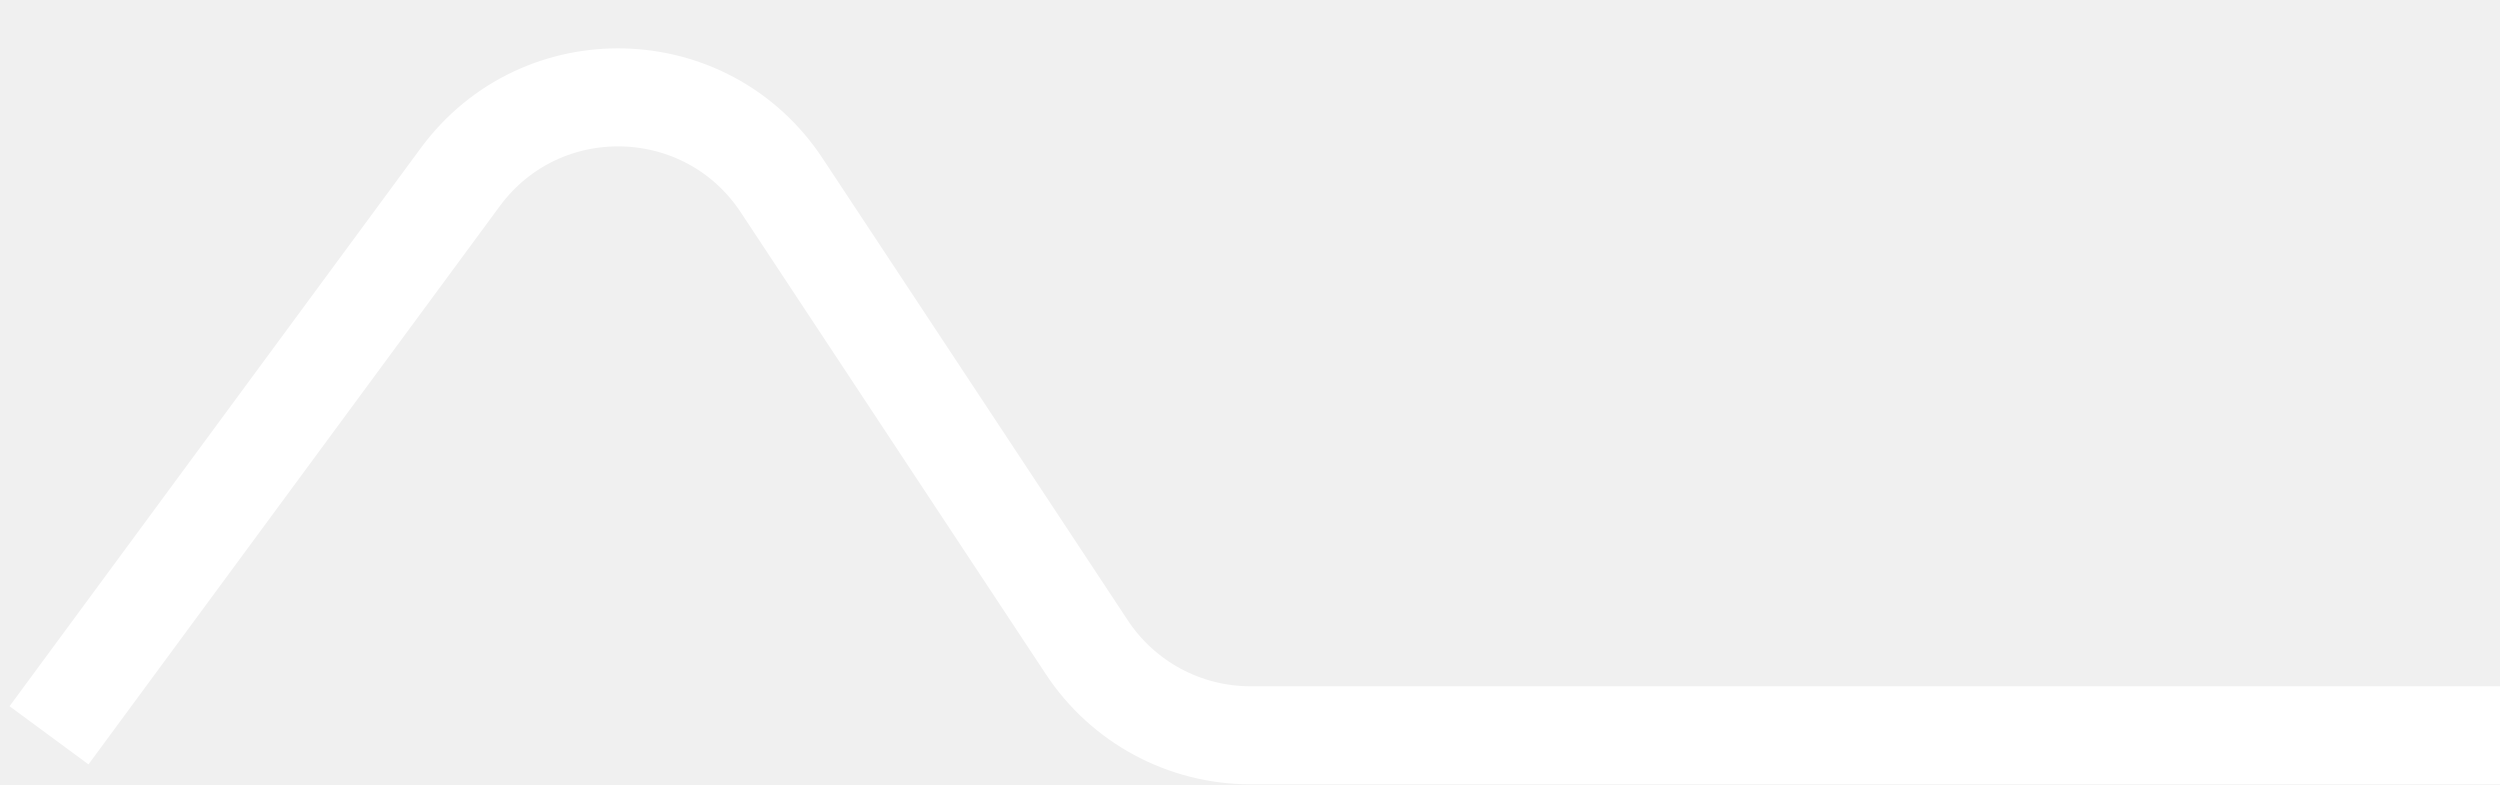
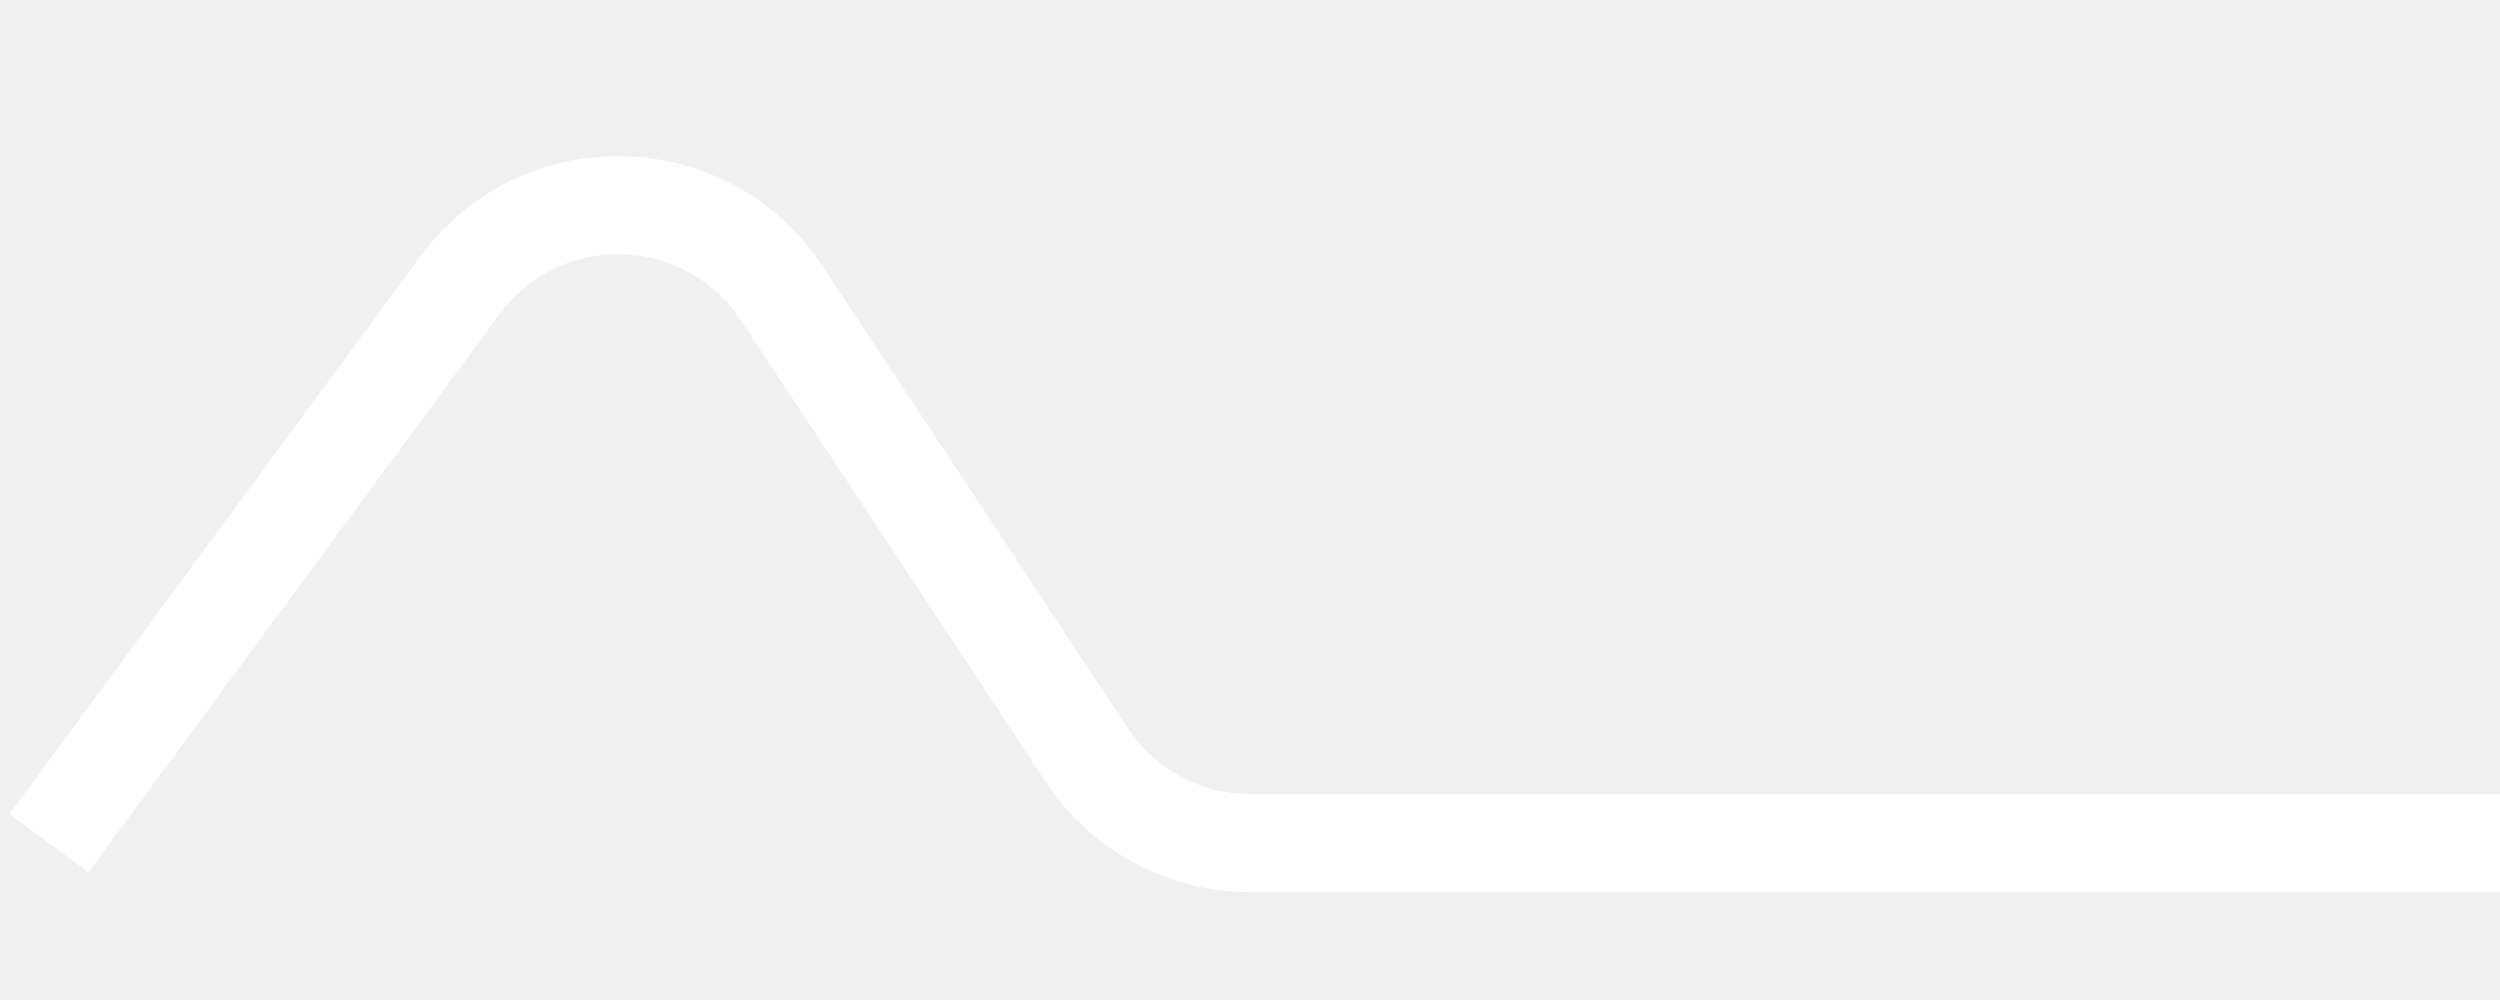
- <svg xmlns="http://www.w3.org/2000/svg" width="51" height="16" viewBox="0 0 51 16" fill="none">
+ <svg xmlns="http://www.w3.org/2000/svg" width="40" height="16" viewBox="0 0 51 16" fill="none">
  <path d="M1 15L9.389 3.614C11.039 1.374 14.414 1.461 15.947 3.782L22.172 13.205C22.912 14.326 24.166 15 25.509 15H34H51" stroke="white" stroke-width="2" />
</svg>
